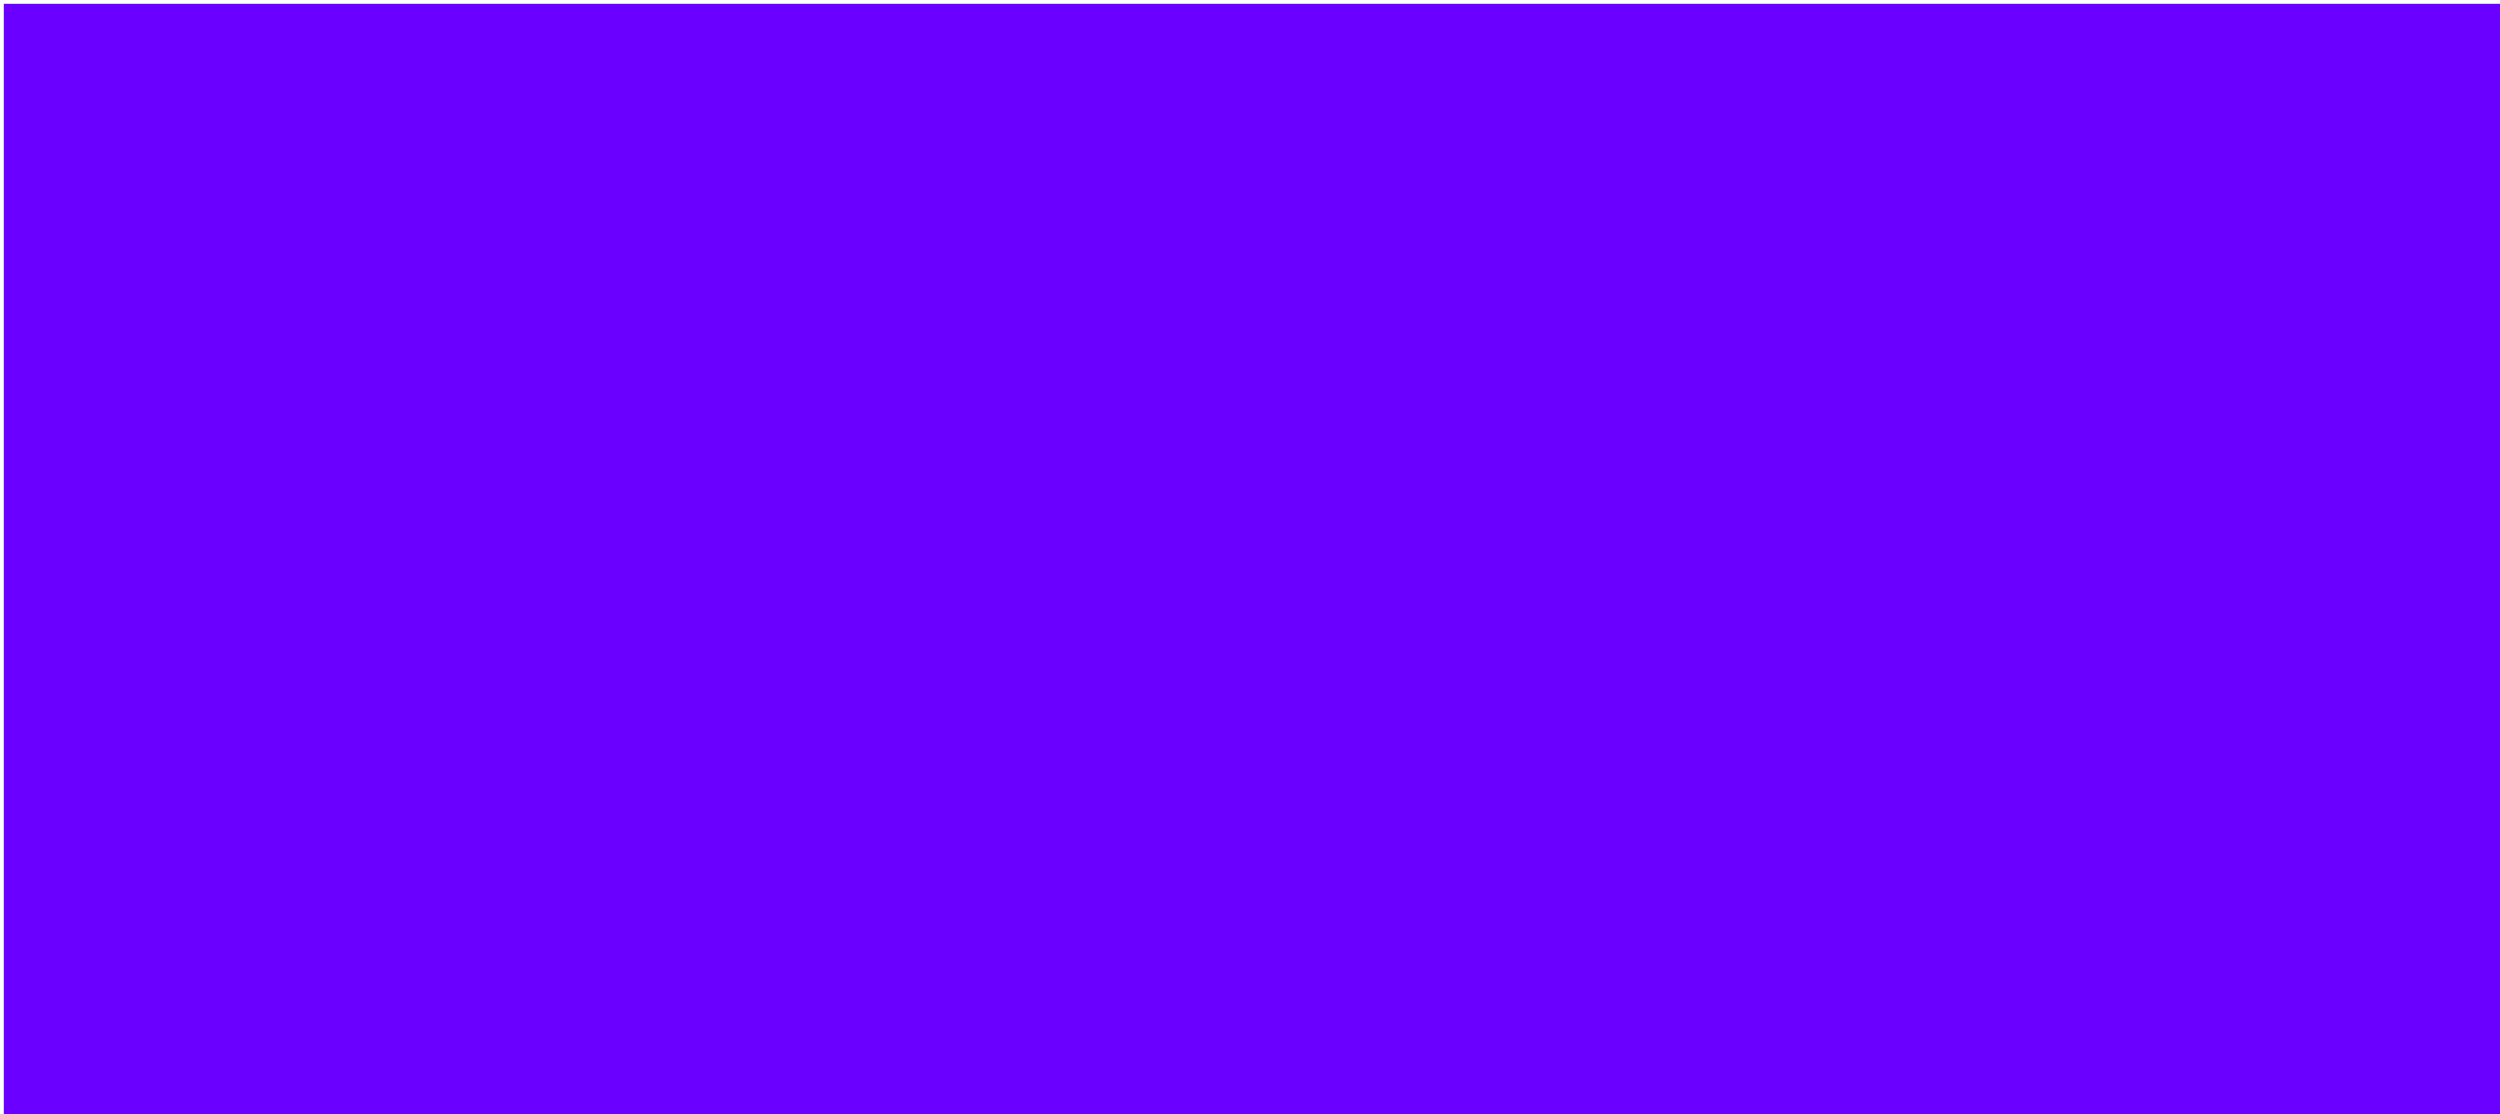
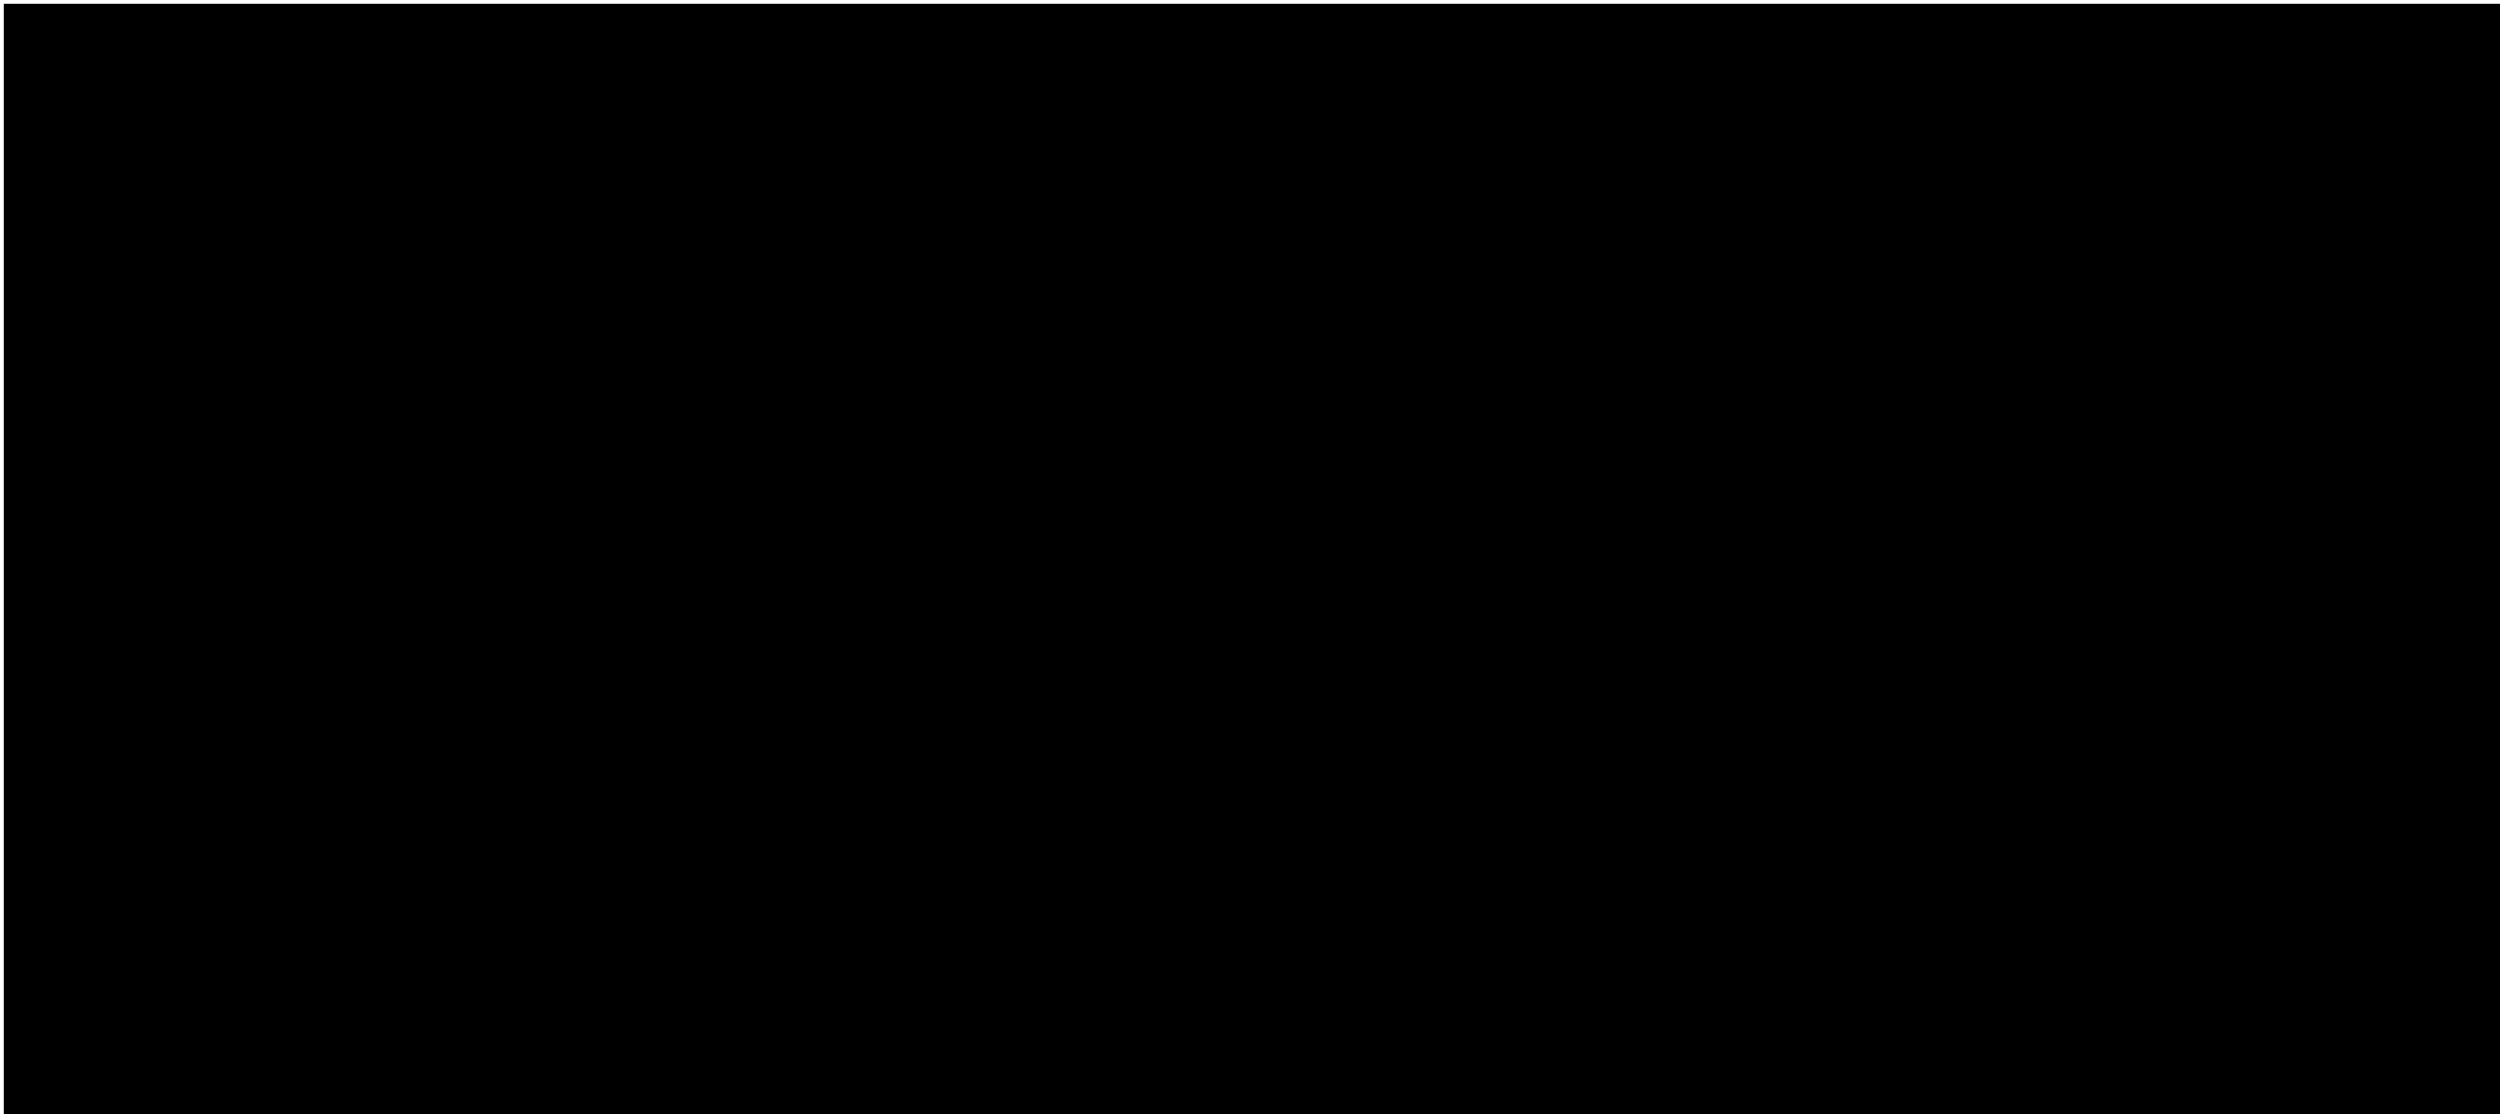
<svg xmlns="http://www.w3.org/2000/svg" version="1.1" width="330px" height="147px" viewBox="-0.5 -0.5 330 147">
-   <g>
-     <rect x="0" y="0" width="330" height="147" fill="#6a00ff" stroke="none" pointer-events="all" />
+   <g id="S-22-Ada-Lovelace">
+     <rect x="0" y="0" width="330" height="147" stroke="none" pointer-events="all" />
  </g>
</svg>
